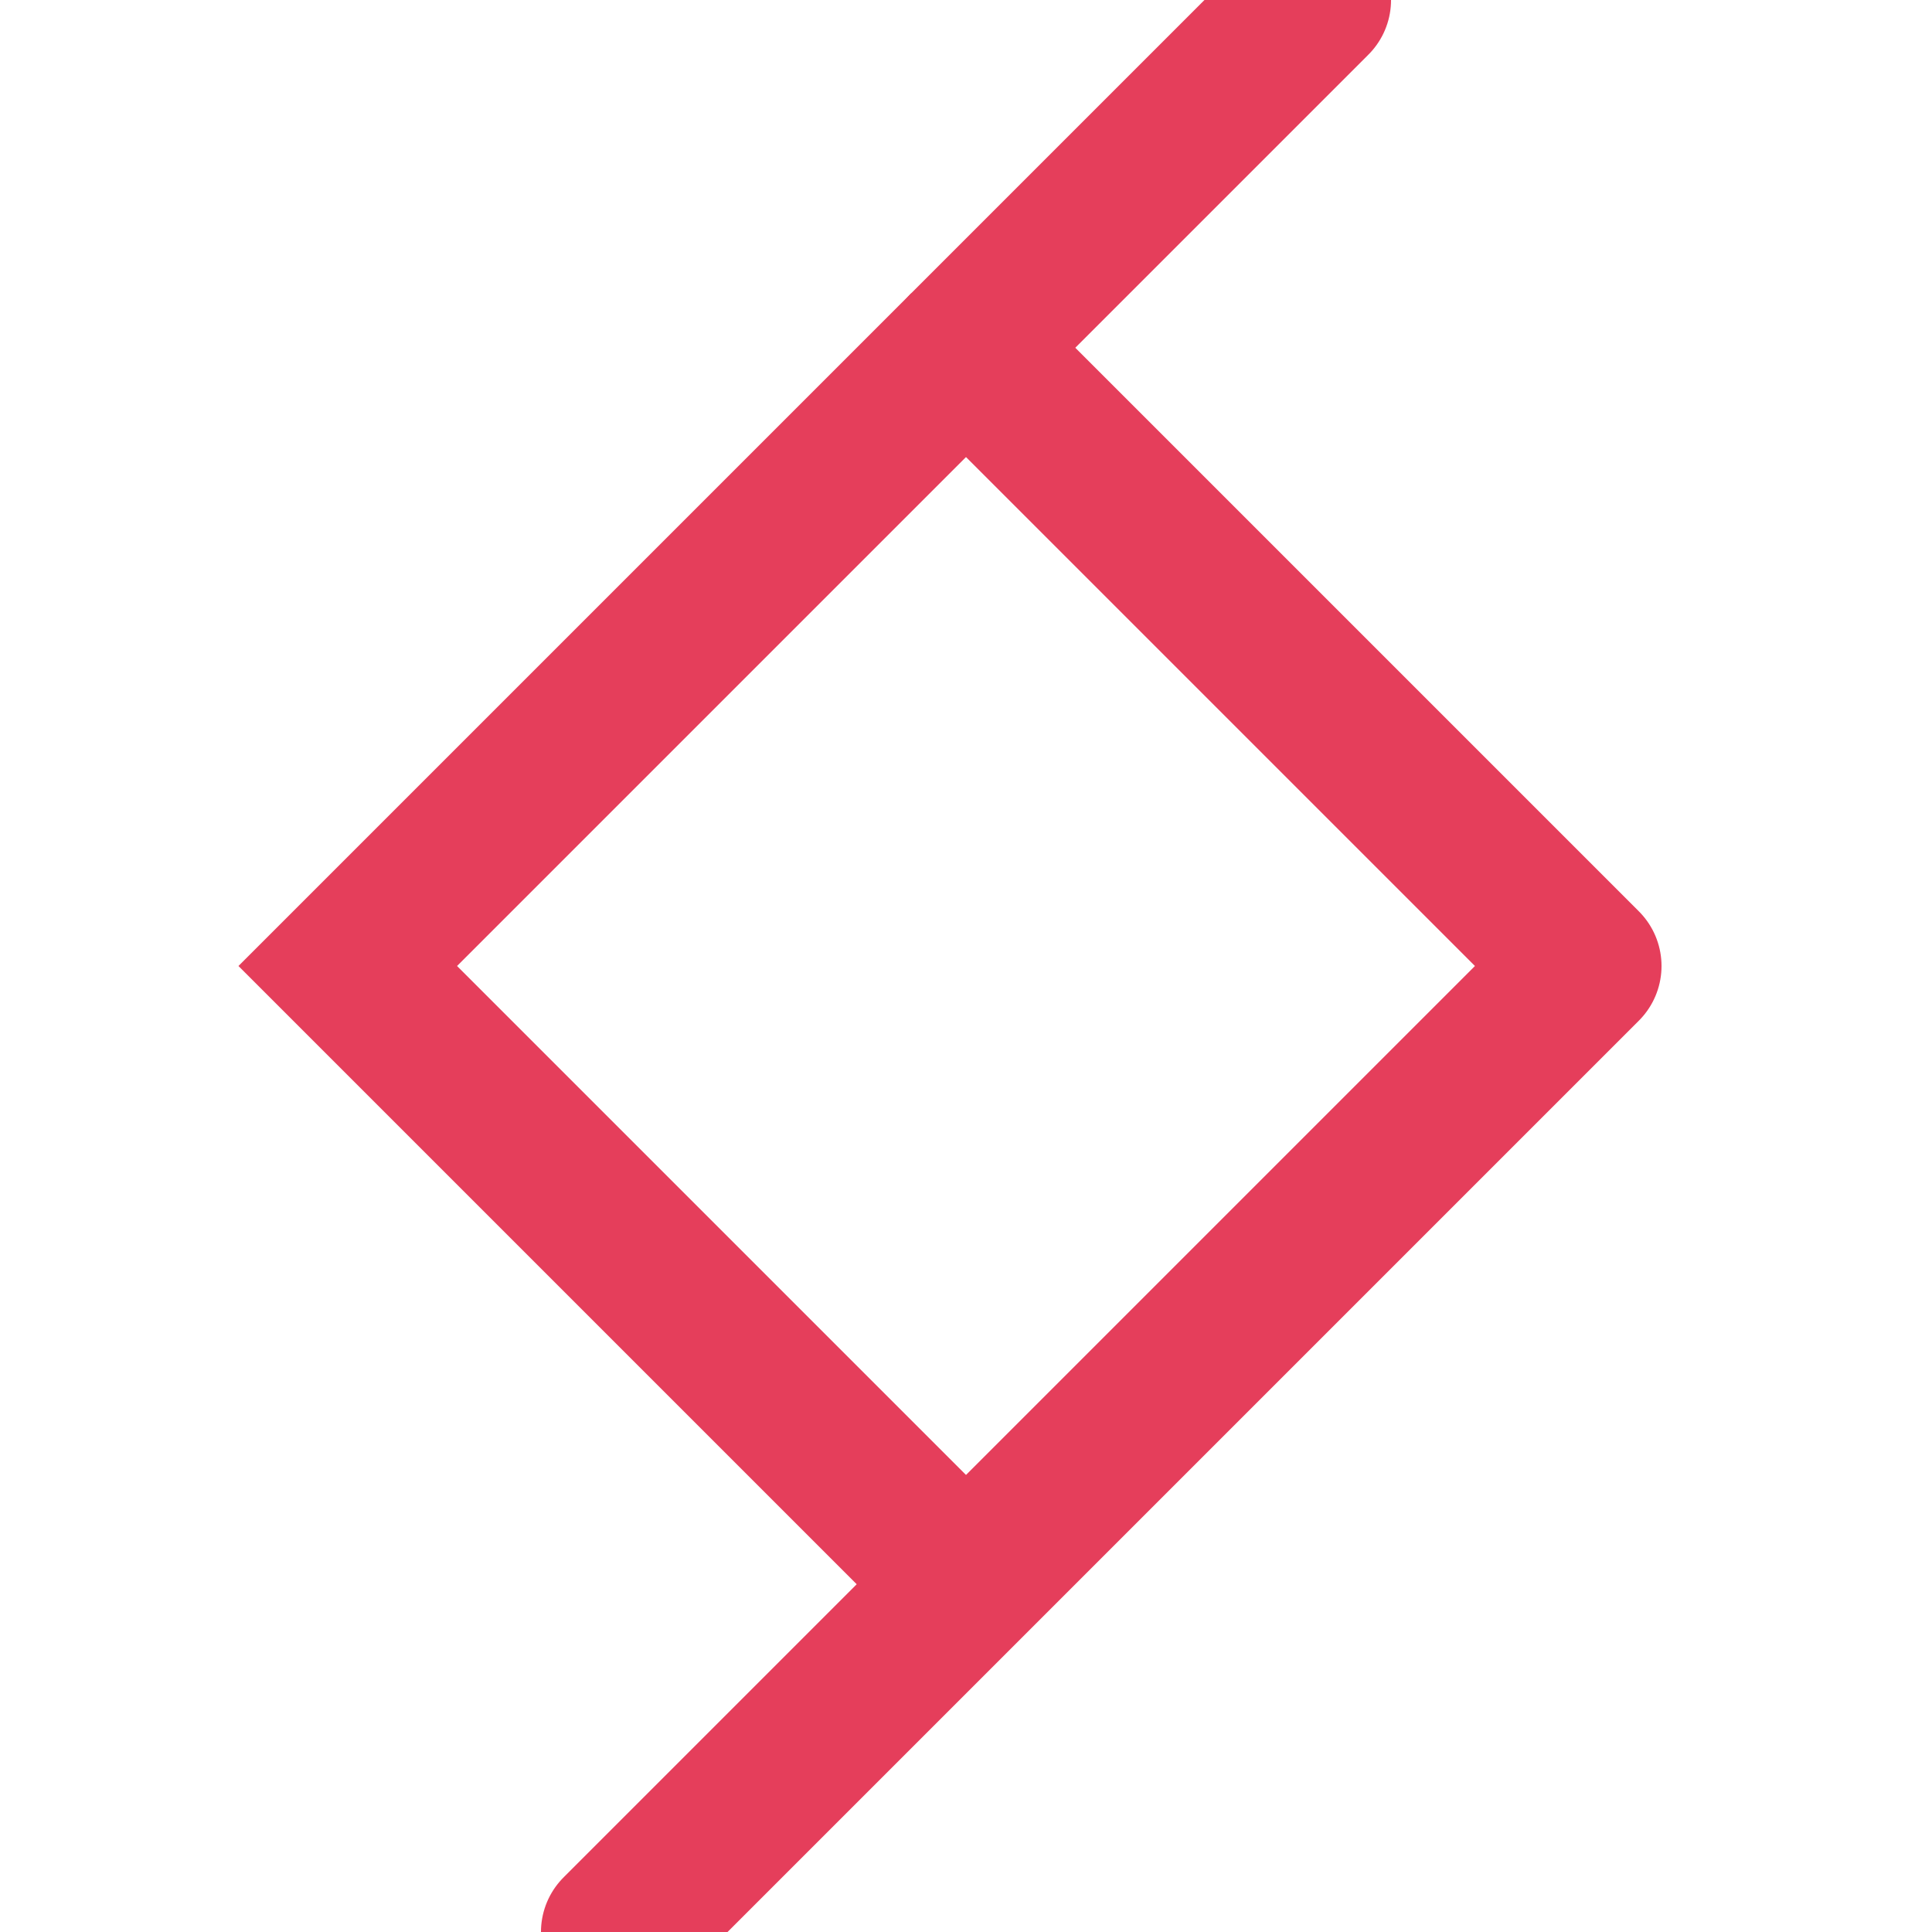
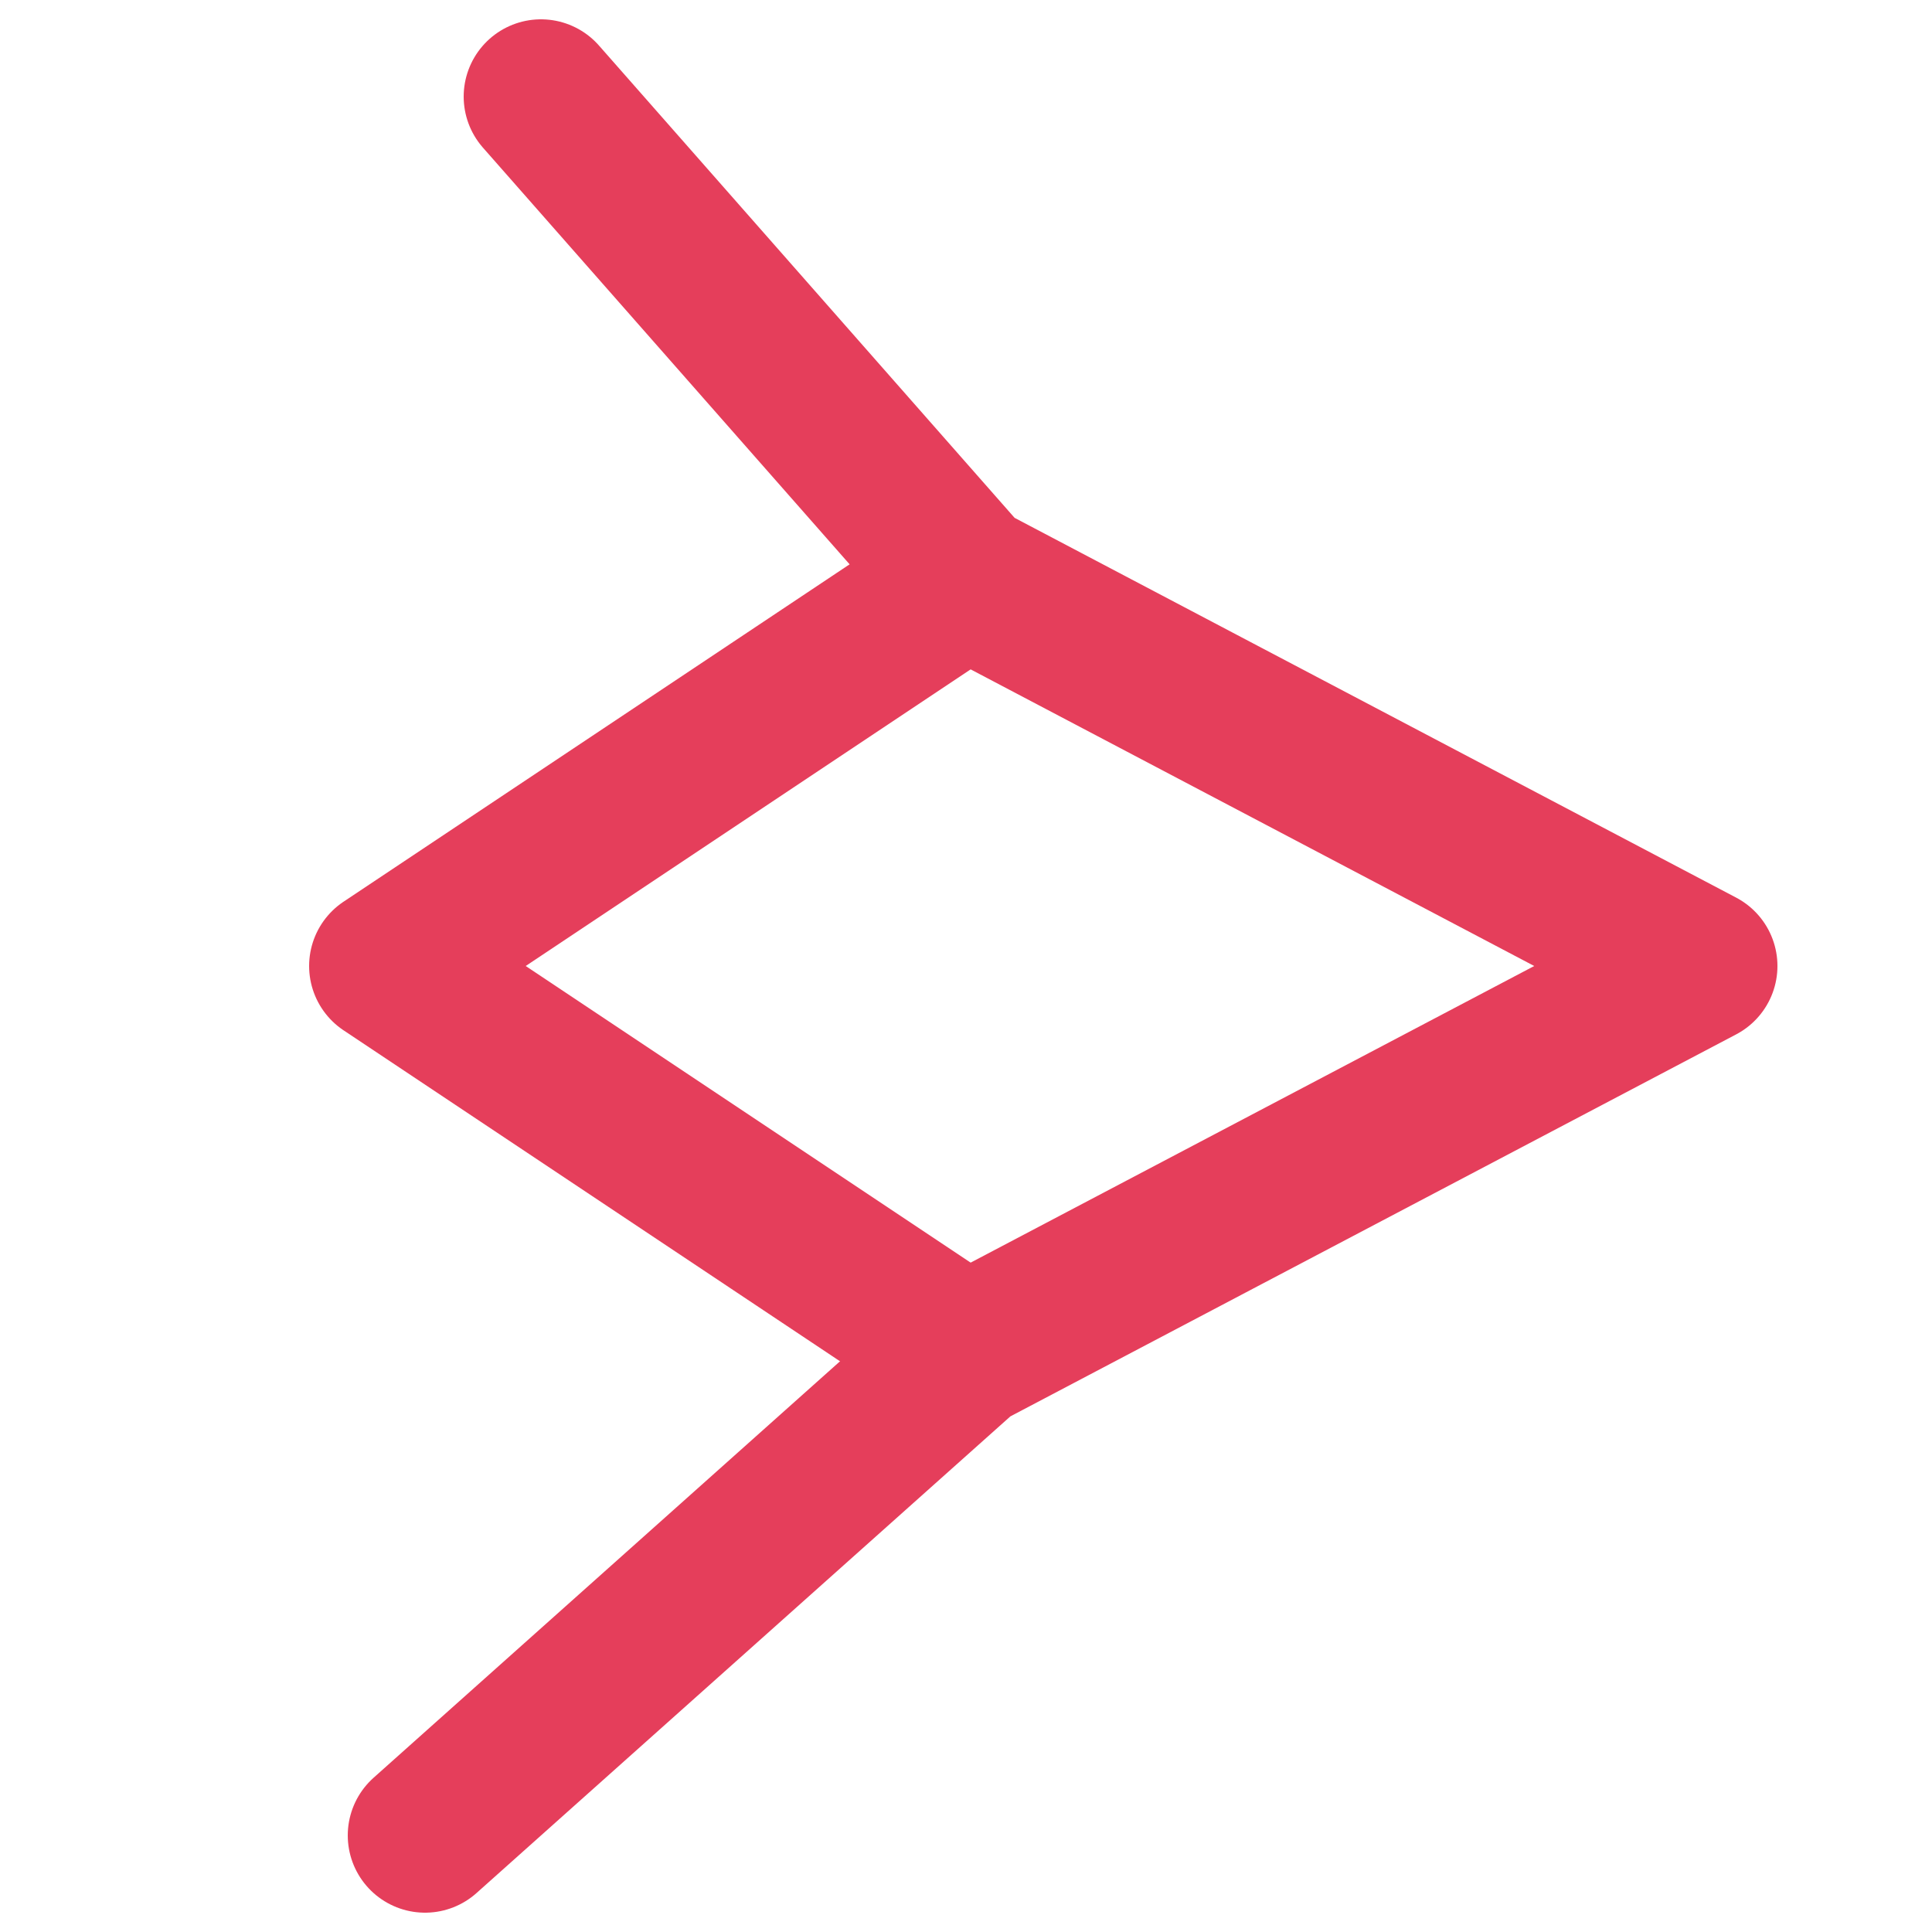
<svg xmlns="http://www.w3.org/2000/svg" viewBox="0 0 100 100" fill="none">
-   <polyline points="50,18 18,50 50,82" stroke="#e53e5b" stroke-width="8" stroke-linecap="butt" stroke-linejoin="miter" />
-   <polyline points="68,0 50,18 82,50 50,82 32,100" stroke="#e53e5b" stroke-width="8" stroke-linecap="round" stroke-linejoin="round" />
+   <polyline points="50,30 20,50 50,70" stroke="#e53e5b" stroke-width="8" stroke-linecap="round" stroke-linejoin="round" />
+   <polyline points="28,5 50,30 88,50 50,70 22,95" stroke="#e53e5b" stroke-width="8" stroke-linecap="round" stroke-linejoin="round" />
</svg>
